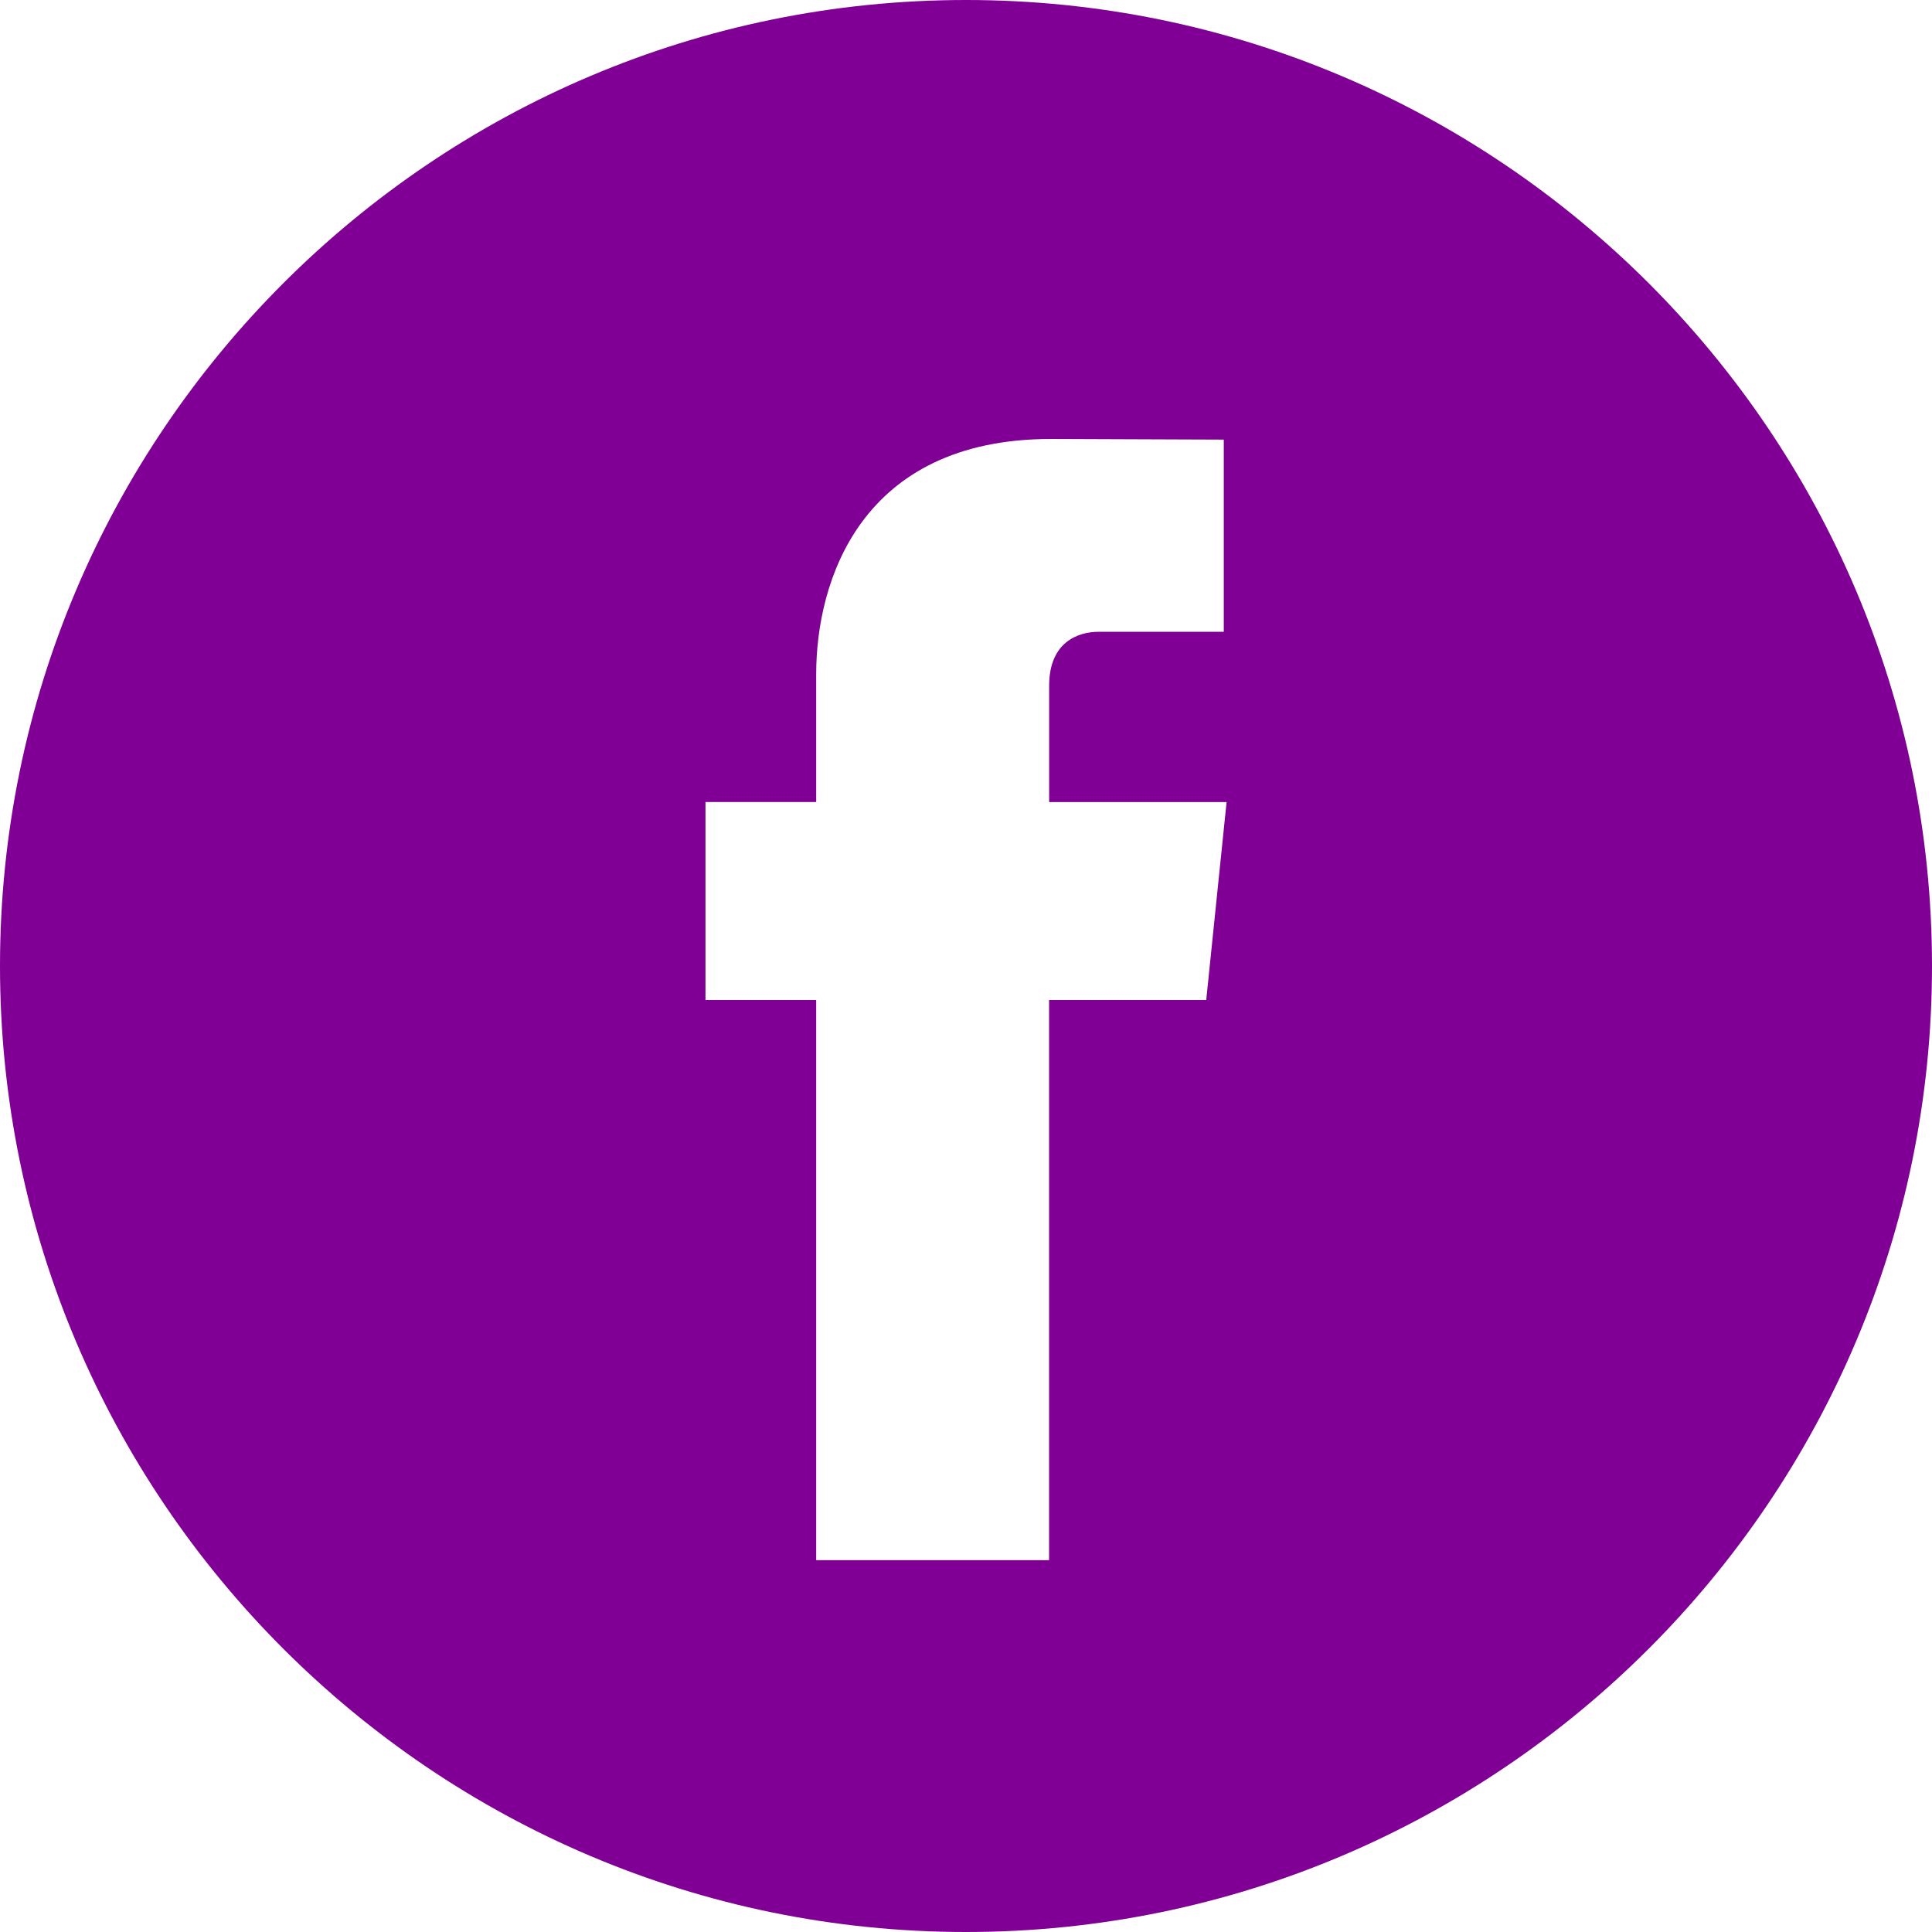
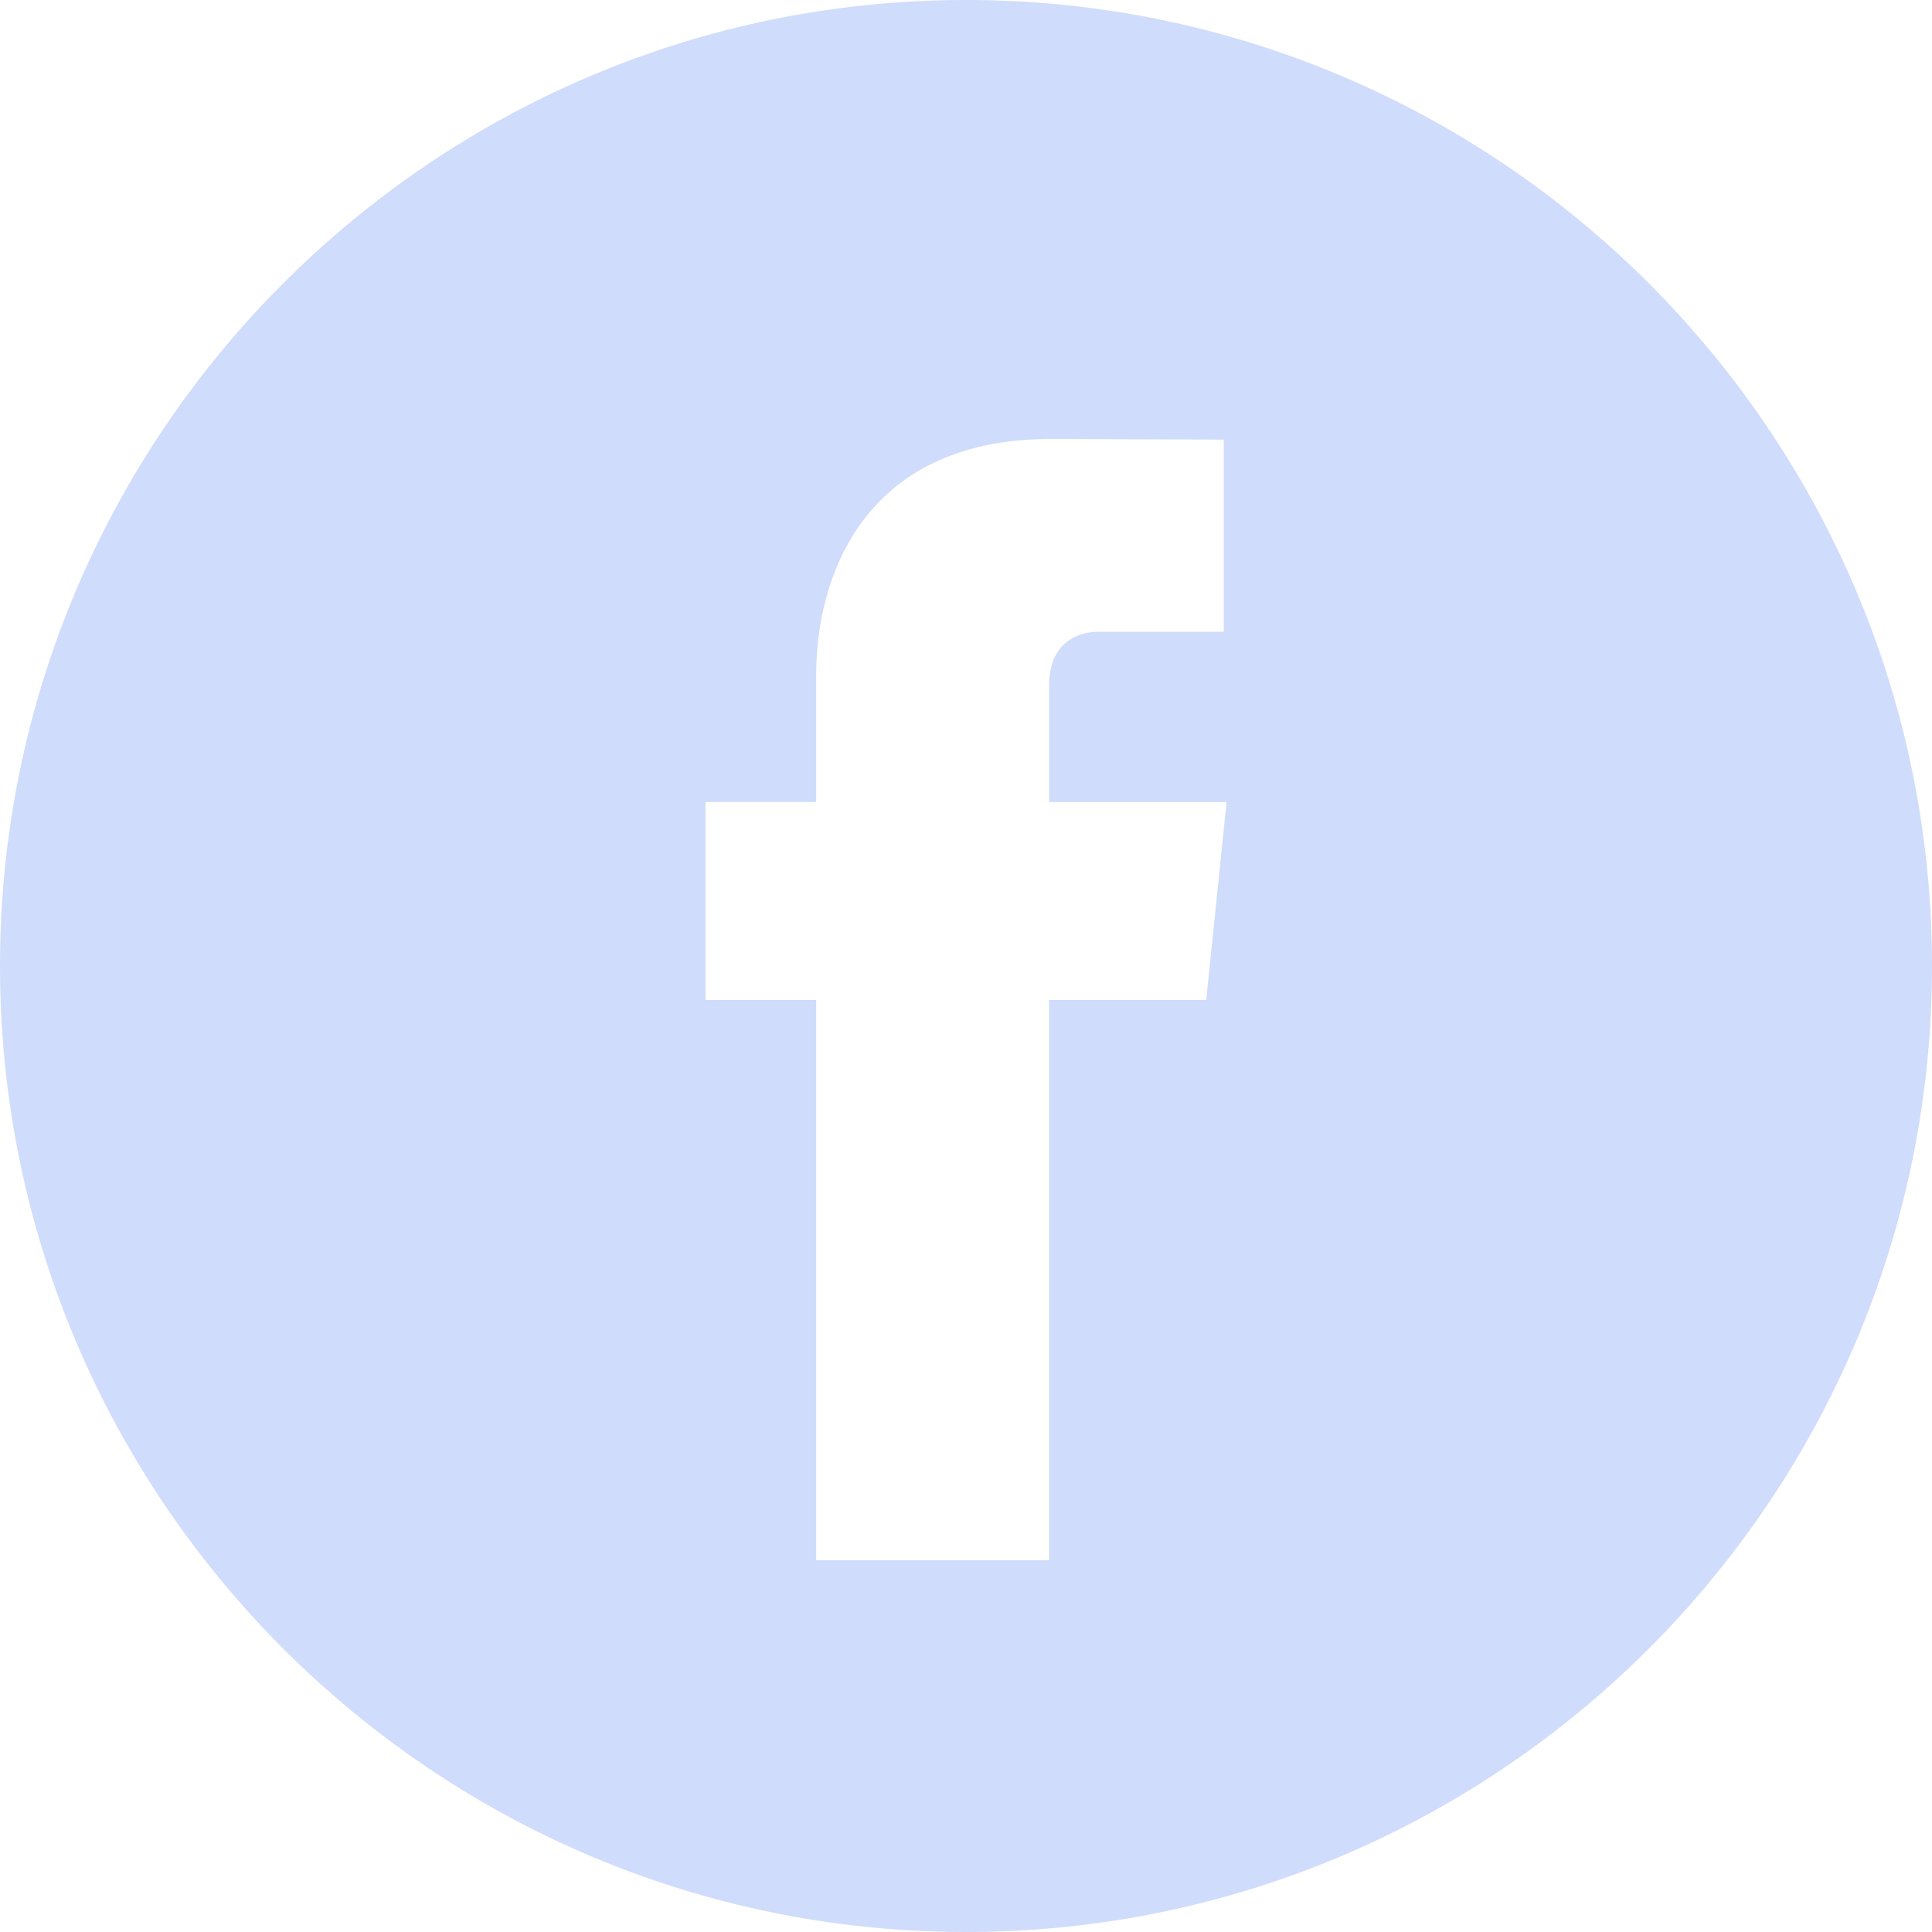
<svg xmlns="http://www.w3.org/2000/svg" version="1.1" id="Capa_1" x="0px" y="0px" width="49.652px" height="49.652px" viewBox="0 0 49.652 49.652" style="enable-background:new 0 0 49.652 49.652;" xml:space="preserve">
  <g>
    <g>
-       <path fill="#800095" d="M24.826,0C11.137,0,0,11.137,0,24.826c0,13.688,11.137,24.826,24.826,24.826c13.688,0,24.826-11.138,24.826-24.826    C49.652,11.137,38.516,0,24.826,0z M31,25.7h-4.039c0,6.453,0,14.396,0,14.396h-5.985c0,0,0-7.866,0-14.396h-2.845v-5.088h2.845    v-3.291c0-2.357,1.12-6.04,6.04-6.04l4.435,0.017v4.939c0,0-2.695,0-3.219,0c-0.524,0-1.269,0.262-1.269,1.386v2.99h4.56L31,25.7z    " />
+       <path fill="#d0dcfb" d="M24.826,0C11.137,0,0,11.137,0,24.826c0,13.688,11.137,24.826,24.826,24.826c13.688,0,24.826-11.138,24.826-24.826    C49.652,11.137,38.516,0,24.826,0z M31,25.7h-4.039c0,6.453,0,14.396,0,14.396h-5.985c0,0,0-7.866,0-14.396h-2.845v-5.088h2.845    v-3.291c0-2.357,1.12-6.04,6.04-6.04l4.435,0.017v4.939c0,0-2.695,0-3.219,0c-0.524,0-1.269,0.262-1.269,1.386v2.99h4.56L31,25.7z    " />
    </g>
  </g>
  <g>
+   
</g>
  <g>
</g>
  <g>
</g>
  <g>
</g>
  <g>
</g>
  <g>
</g>
  <g>
</g>
  <g>
</g>
  <g>
</g>
  <g>
</g>
  <g>
</g>
  <g>
</g>
  <g>
</g>
  <g>
</g>
  <g>
</g>
</svg>
